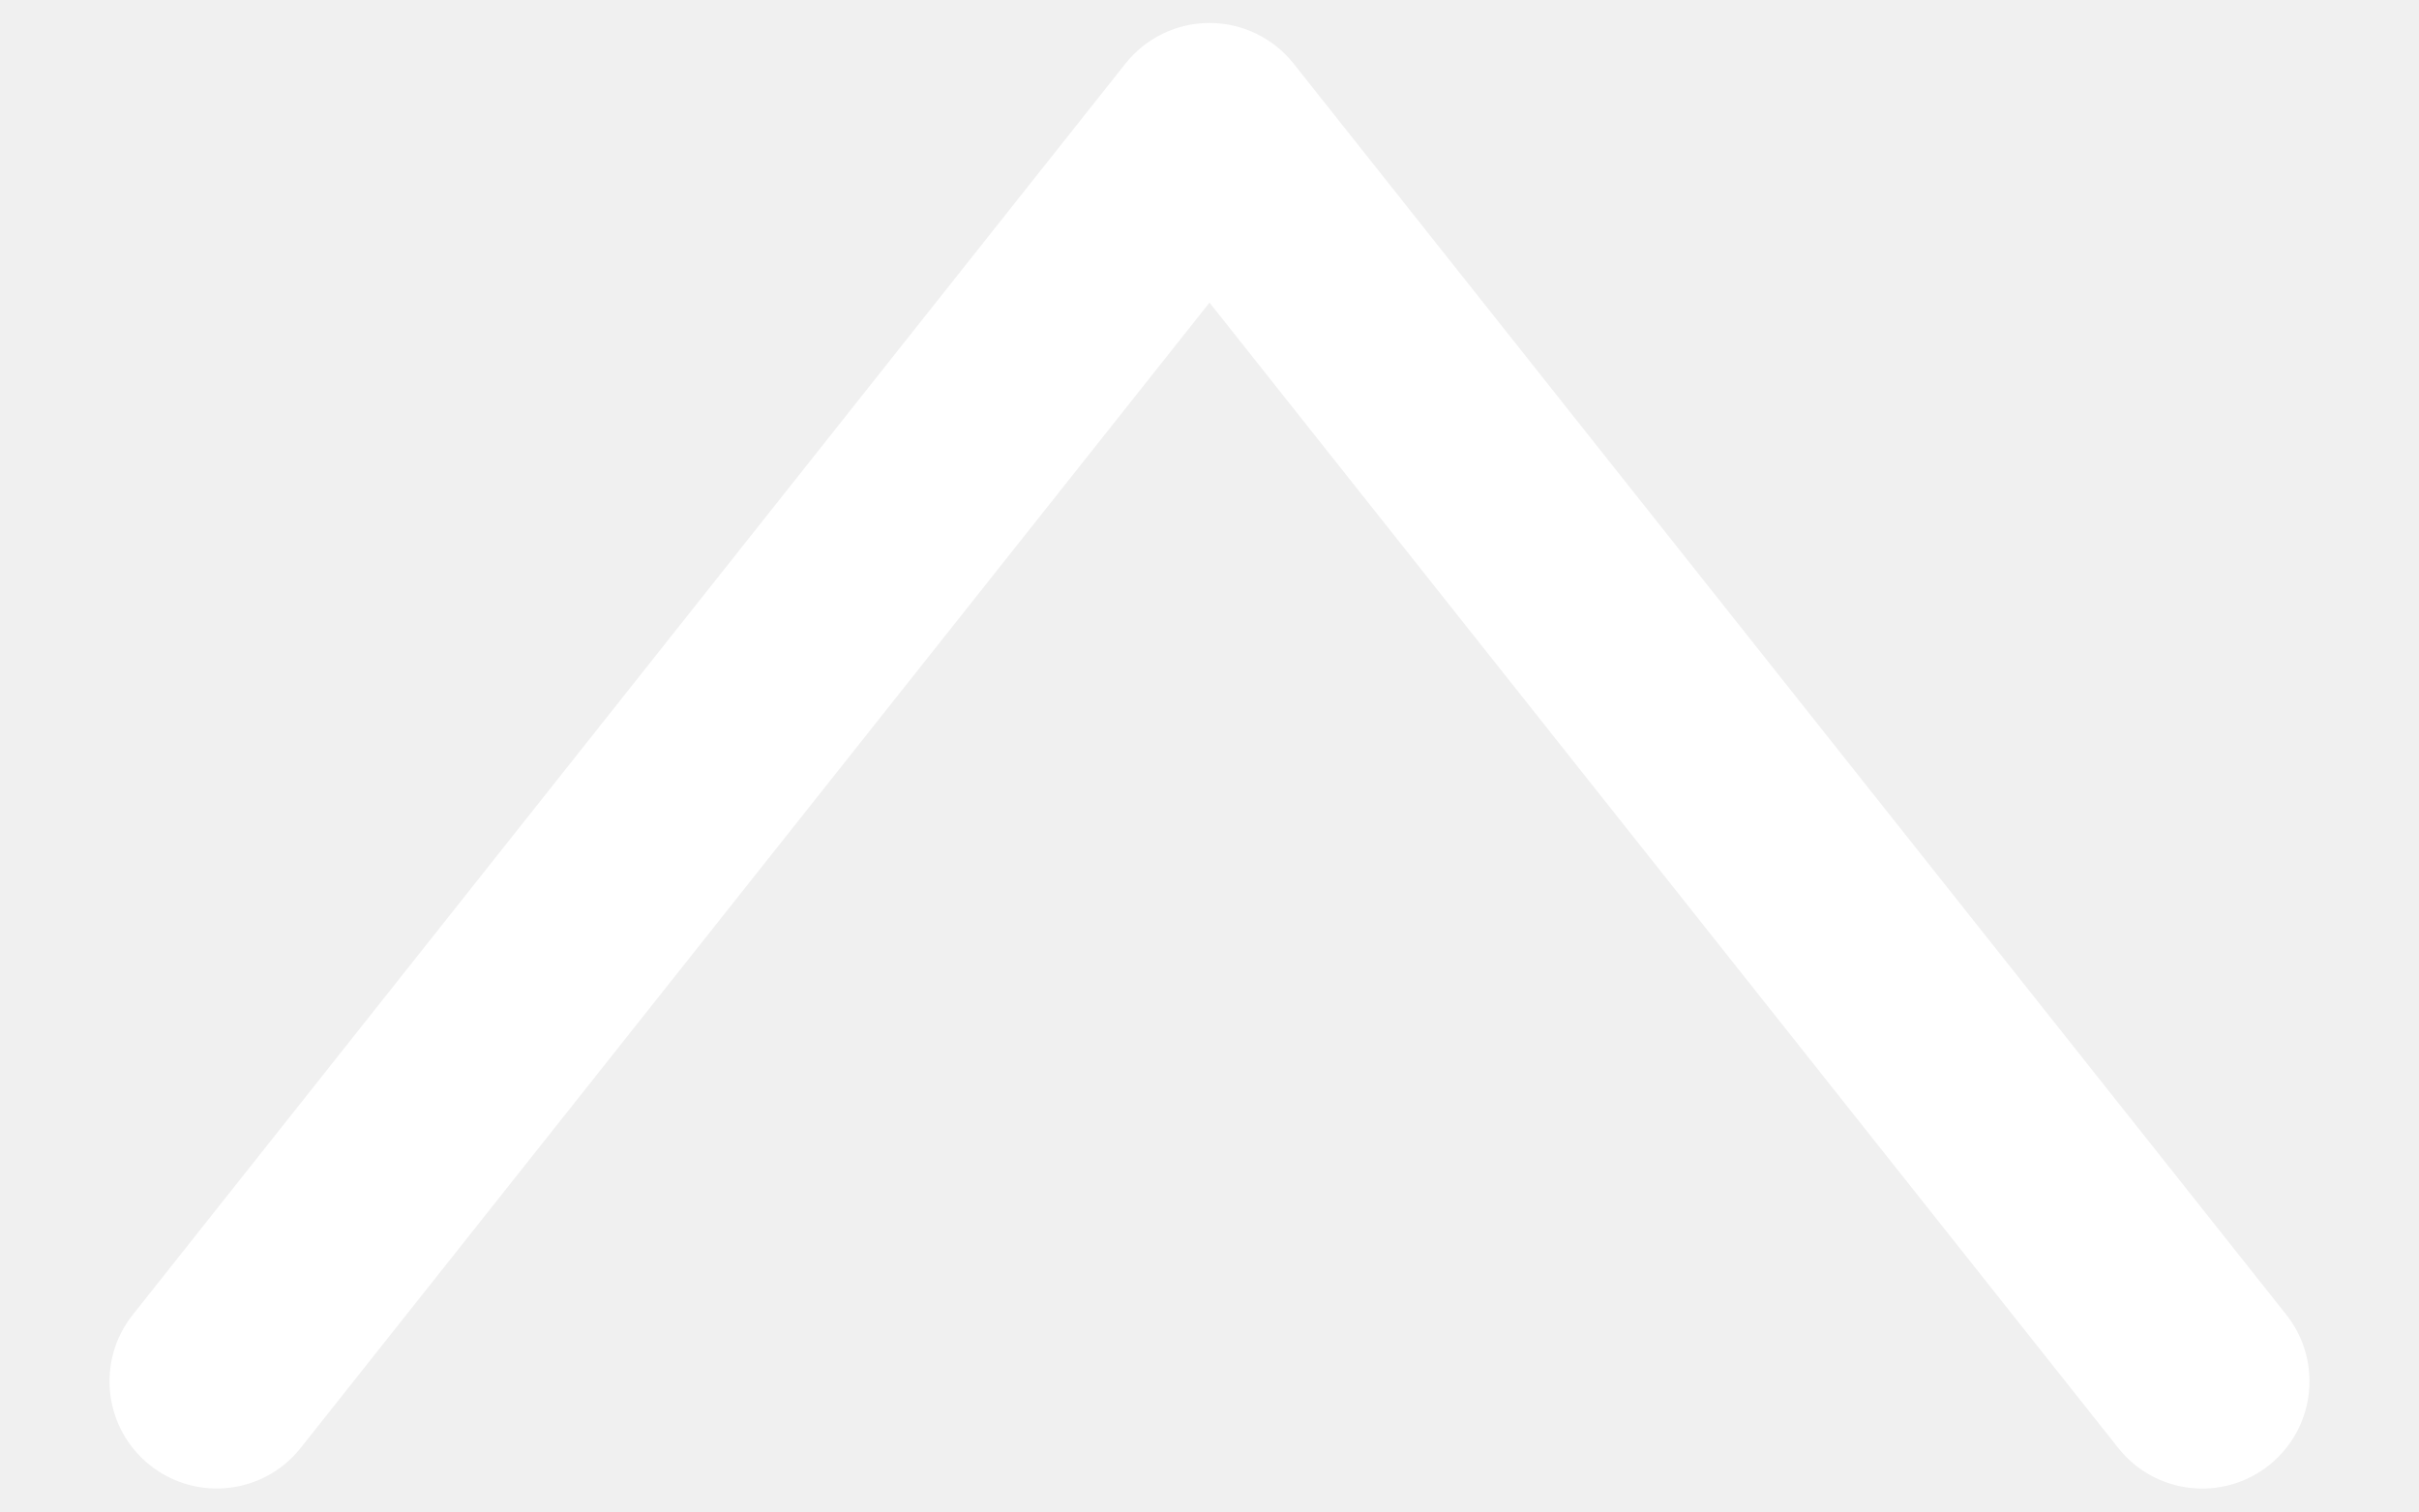
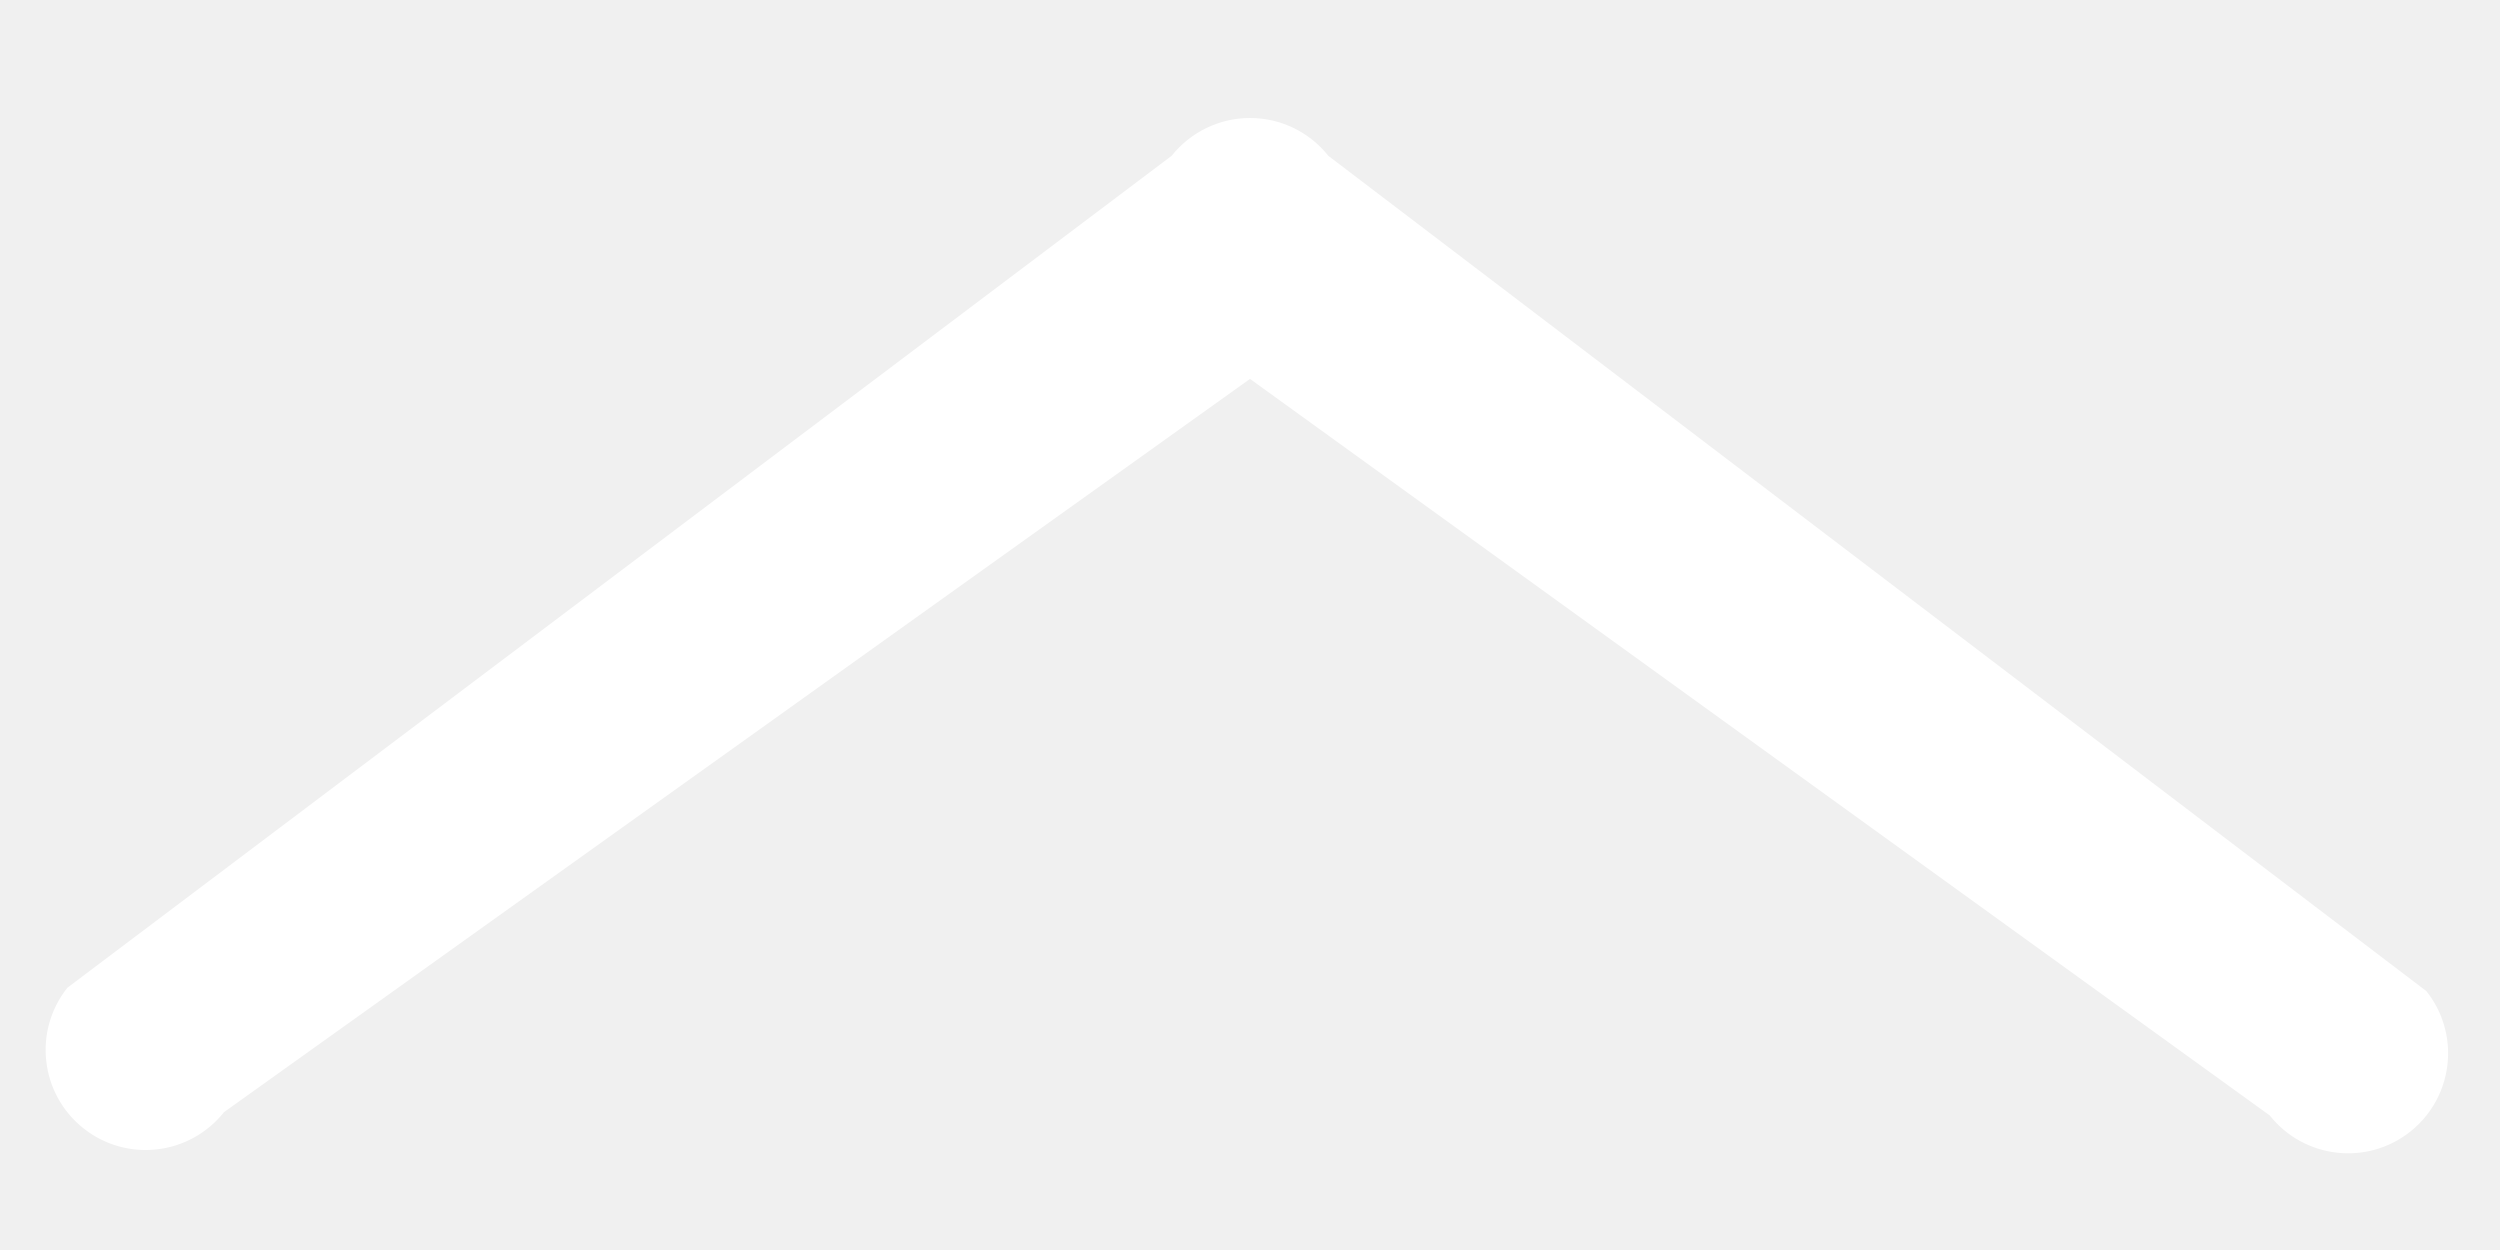
- <svg xmlns="http://www.w3.org/2000/svg" version="1.1" id="Layer_1" x="0px" y="0px" width="40px" height="25px" viewBox="0 0 40 25" enable-background="new 0 0 40 25" xml:space="preserve">
+ <svg xmlns="http://www.w3.org/2000/svg" version="1.1" id="Layer_1" x="0px" y="0px" width="40px" height="20px" viewBox="0 0 50 25" enable-background="new 0 0 50 25" xml:space="preserve">
  <g>
-     <path fill="#FFFFFF" d="M38.189,22.846c0,0.523-0.23,1.039-0.671,1.39c-0.768,0.609-1.884,0.48-2.491-0.287L20,5.005L4.972,23.948   c-0.608,0.768-1.723,0.896-2.49,0.287c-0.767-0.607-0.896-1.723-0.287-2.489L18.61,1.052C18.947,0.627,19.459,0.38,20,0.38   c0.541,0,1.053,0.247,1.39,0.671l16.416,20.694C38.064,22.071,38.189,22.46,38.189,22.846z" />
+     <path fill="#FFFFFF" d="M48.962,21.065c0,0.59-0.26,1.173-0.757,1.568c-0.866,0.687-2.124,0.541-2.81-0.324L25,7.578L4.48,22.243   c-0.687,0.865-1.944,1.011-2.81,0.324s-1.01-1.944-0.324-2.811l22.087-16.64C23.813,2.639,24.39,2.36,25,2.36   s1.188,0.278,1.567,0.757l21.961,16.706C48.82,20.191,48.962,20.63,48.962,21.065z" />
  </g>
</svg>
